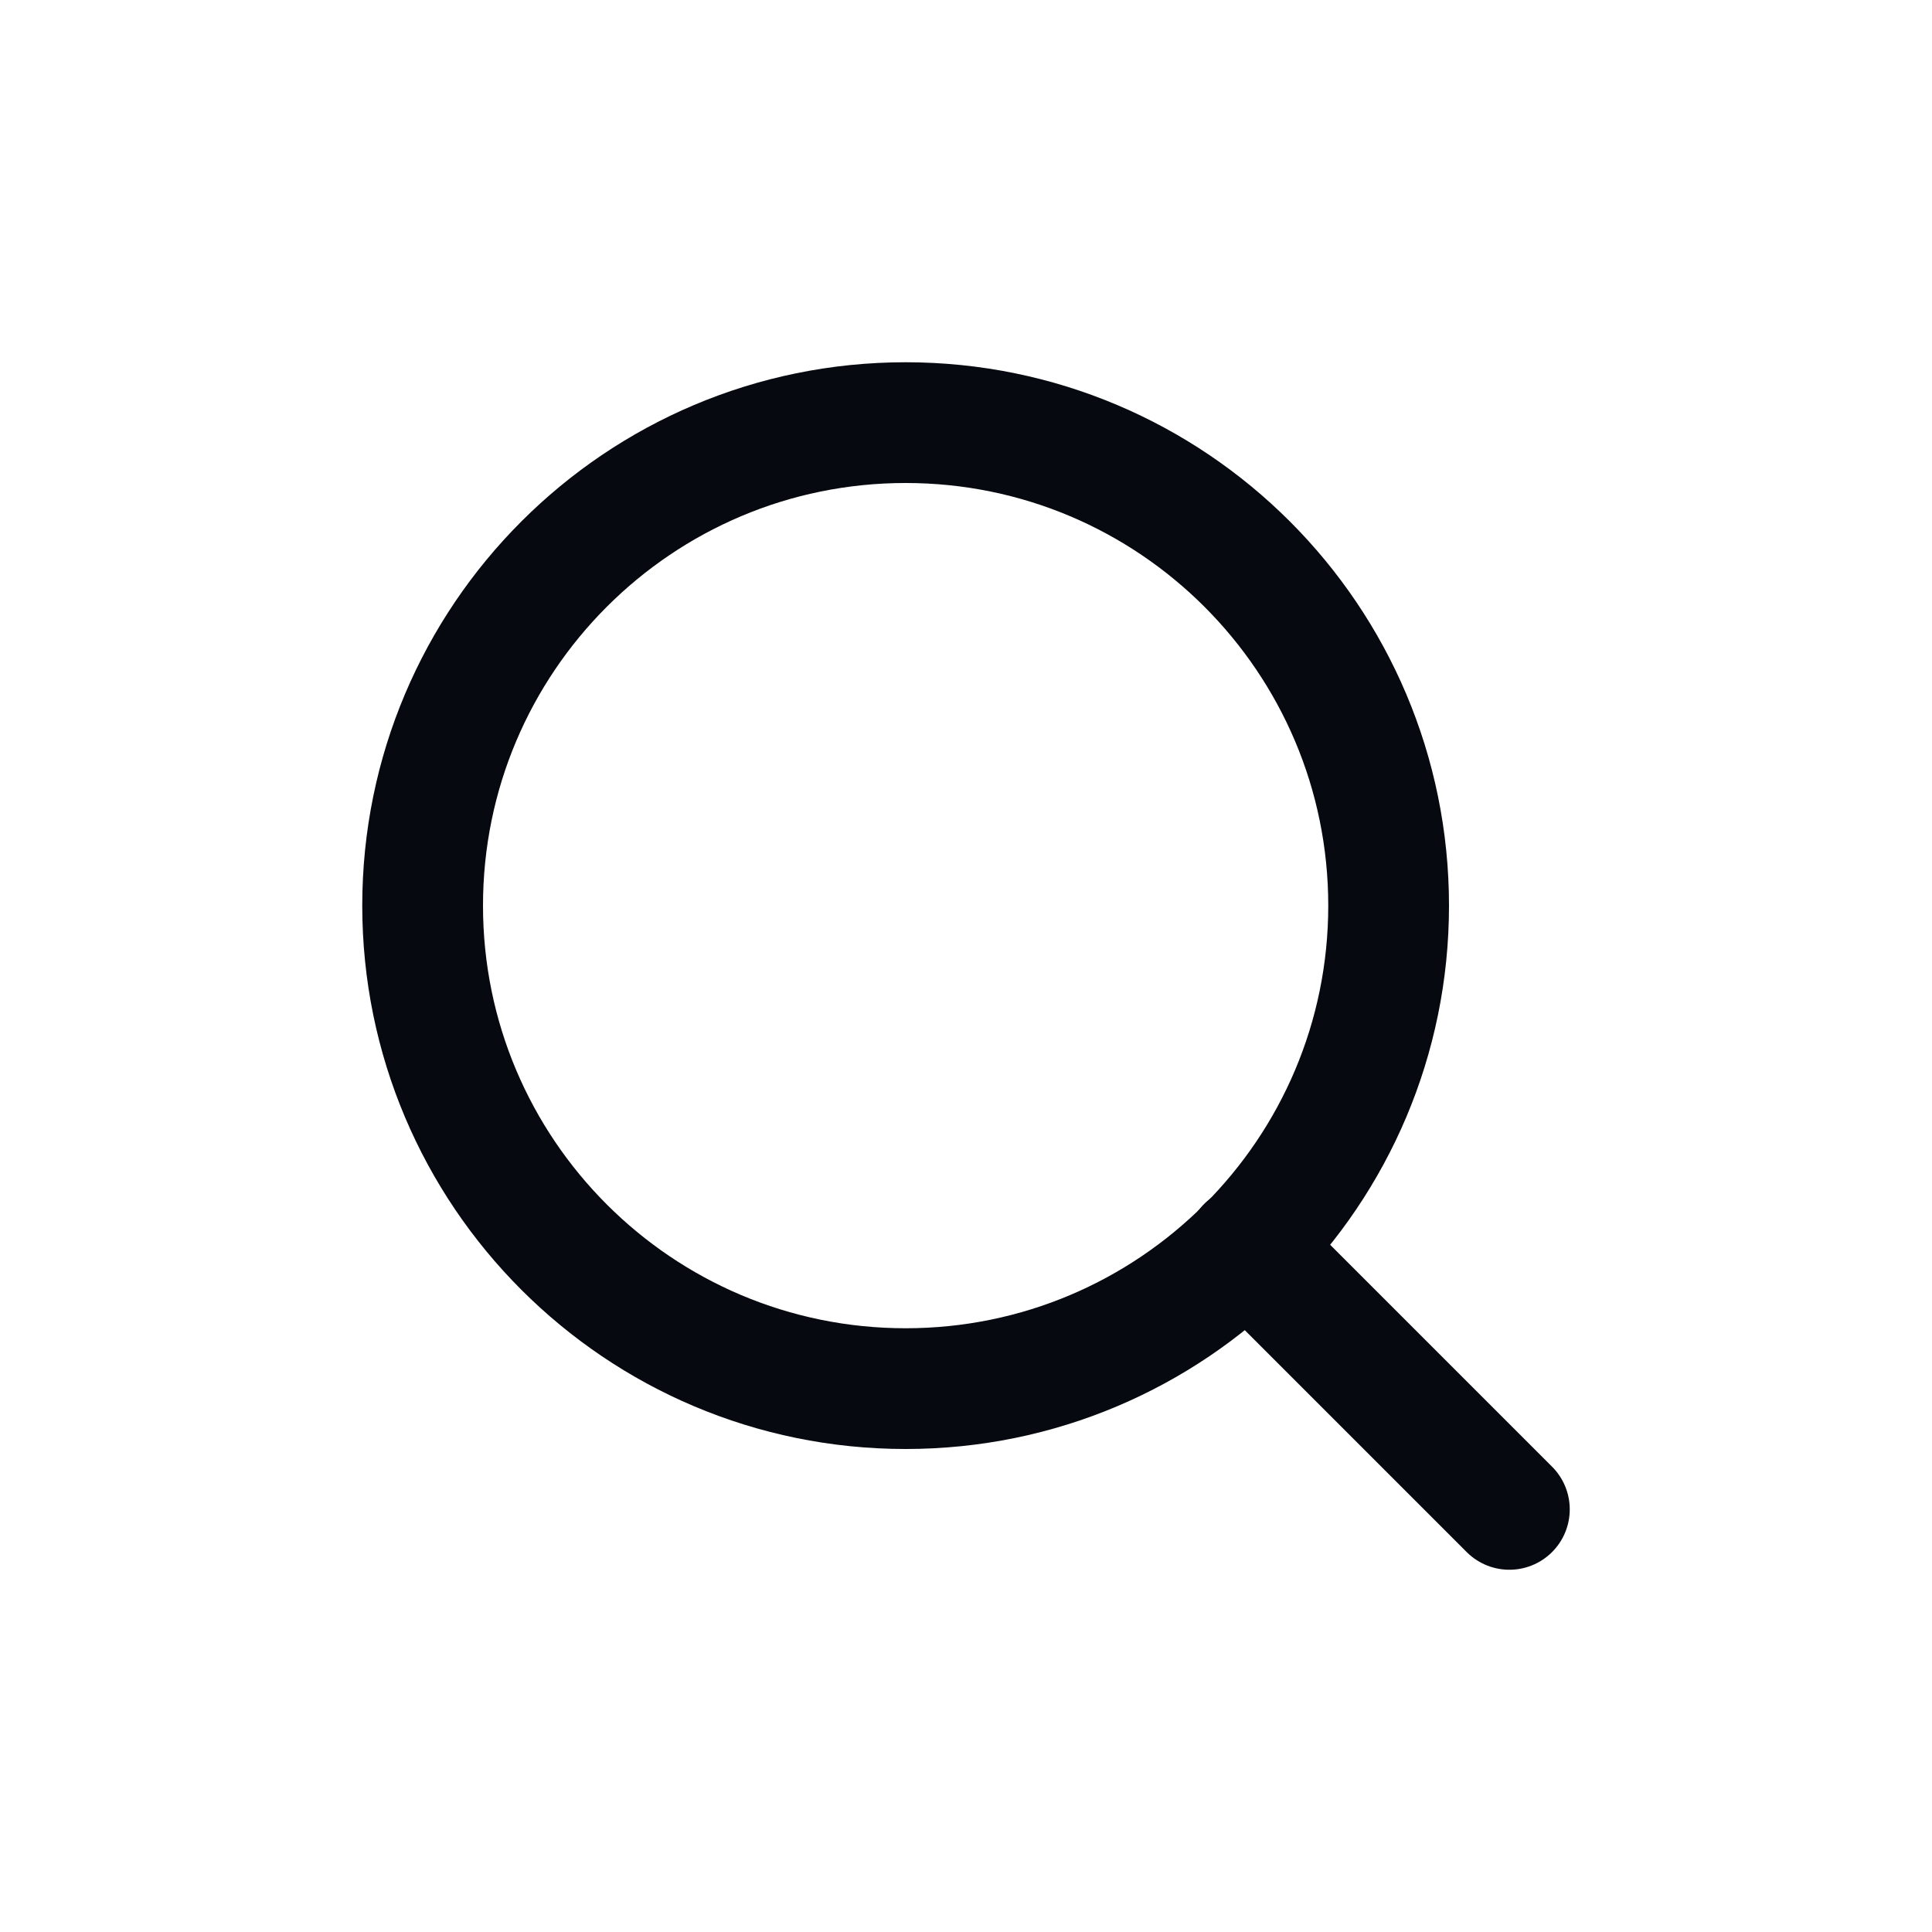
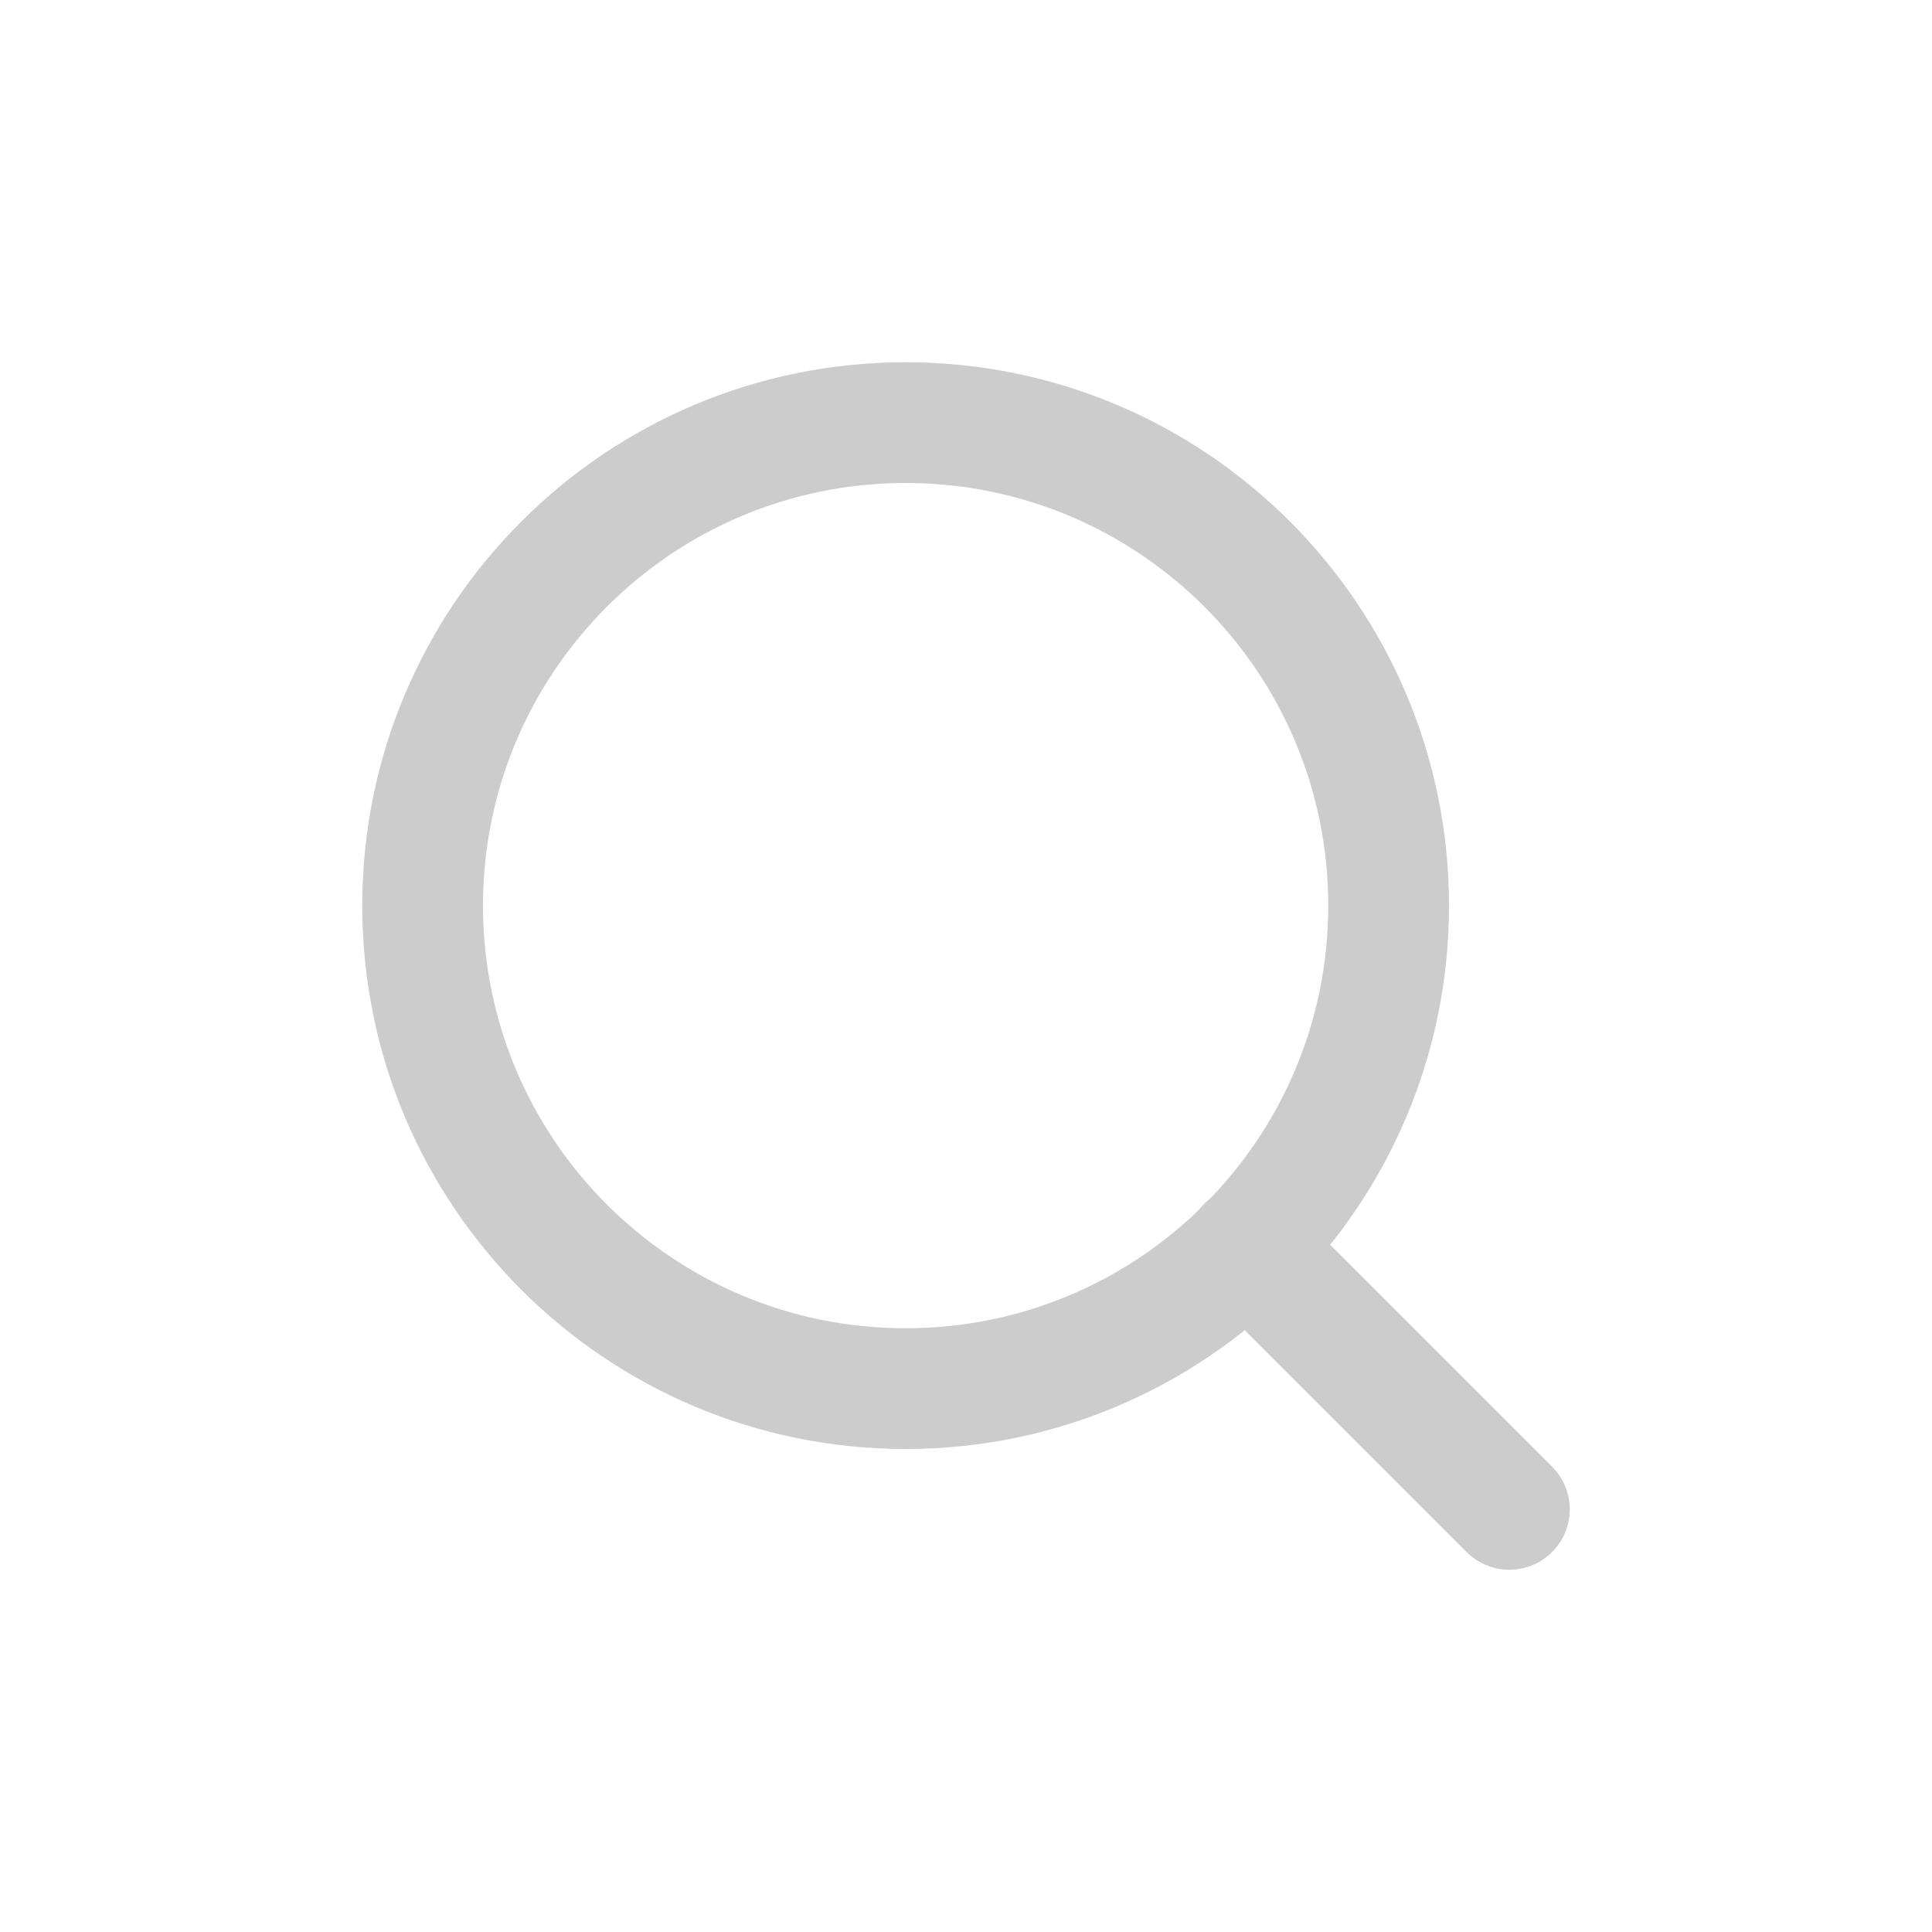
<svg xmlns="http://www.w3.org/2000/svg" width="32" height="32" viewBox="0 0 32 32" fill="none">
-   <path d="M15 23C19.418 23 23 19.418 23 15C23 10.582 19.418 7 15 7C10.582 7 7 10.582 7 15C7 19.418 10.582 23 15 23Z" stroke="#06090F" stroke-width="2" stroke-linecap="round" stroke-linejoin="round" />
-   <path d="M25 25L20.65 20.65" stroke="#06090F" stroke-width="2" stroke-linecap="round" stroke-linejoin="round" />
+   <path d="M15 23C19.418 23 23 19.418 23 15C23 10.582 19.418 7 15 7C10.582 7 7 10.582 7 15C7 19.418 10.582 23 15 23Z" stroke="#CCC" stroke-width="2" stroke-linecap="round" stroke-linejoin="round" />
+   <path d="M25 25L20.65 20.65" stroke="#CCC" stroke-width="2" stroke-linecap="round" stroke-linejoin="round" />
</svg>
